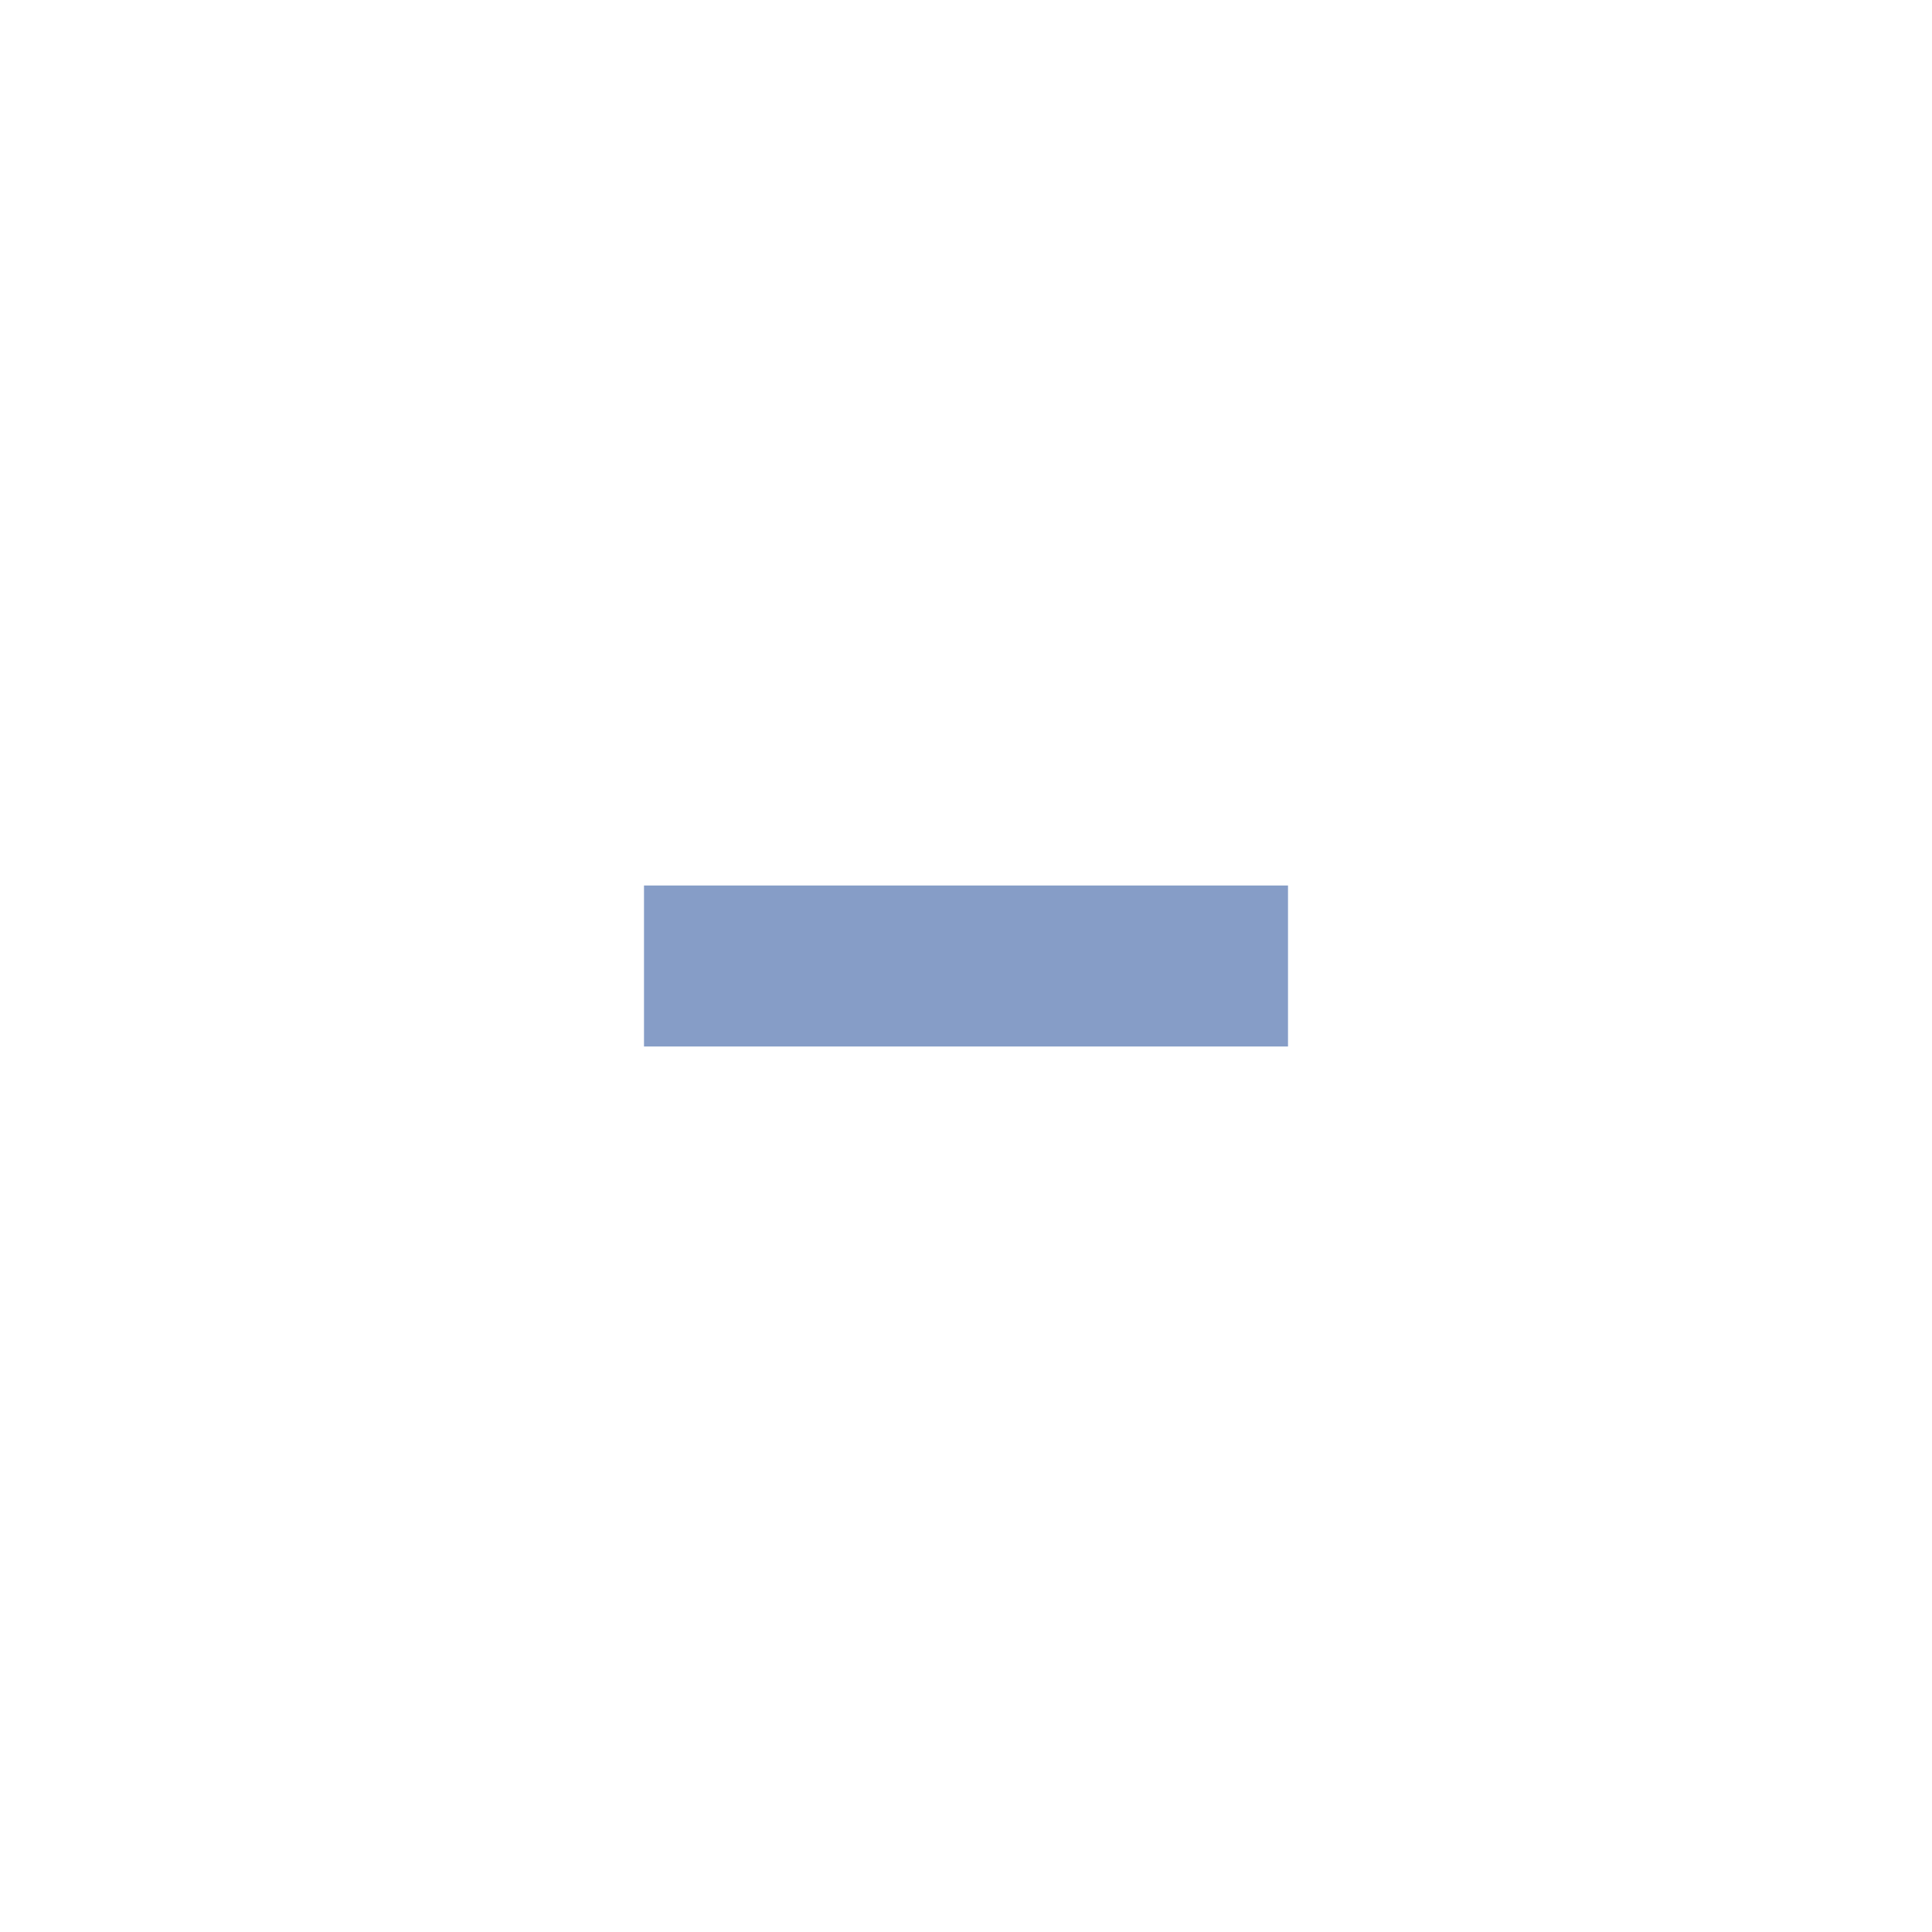
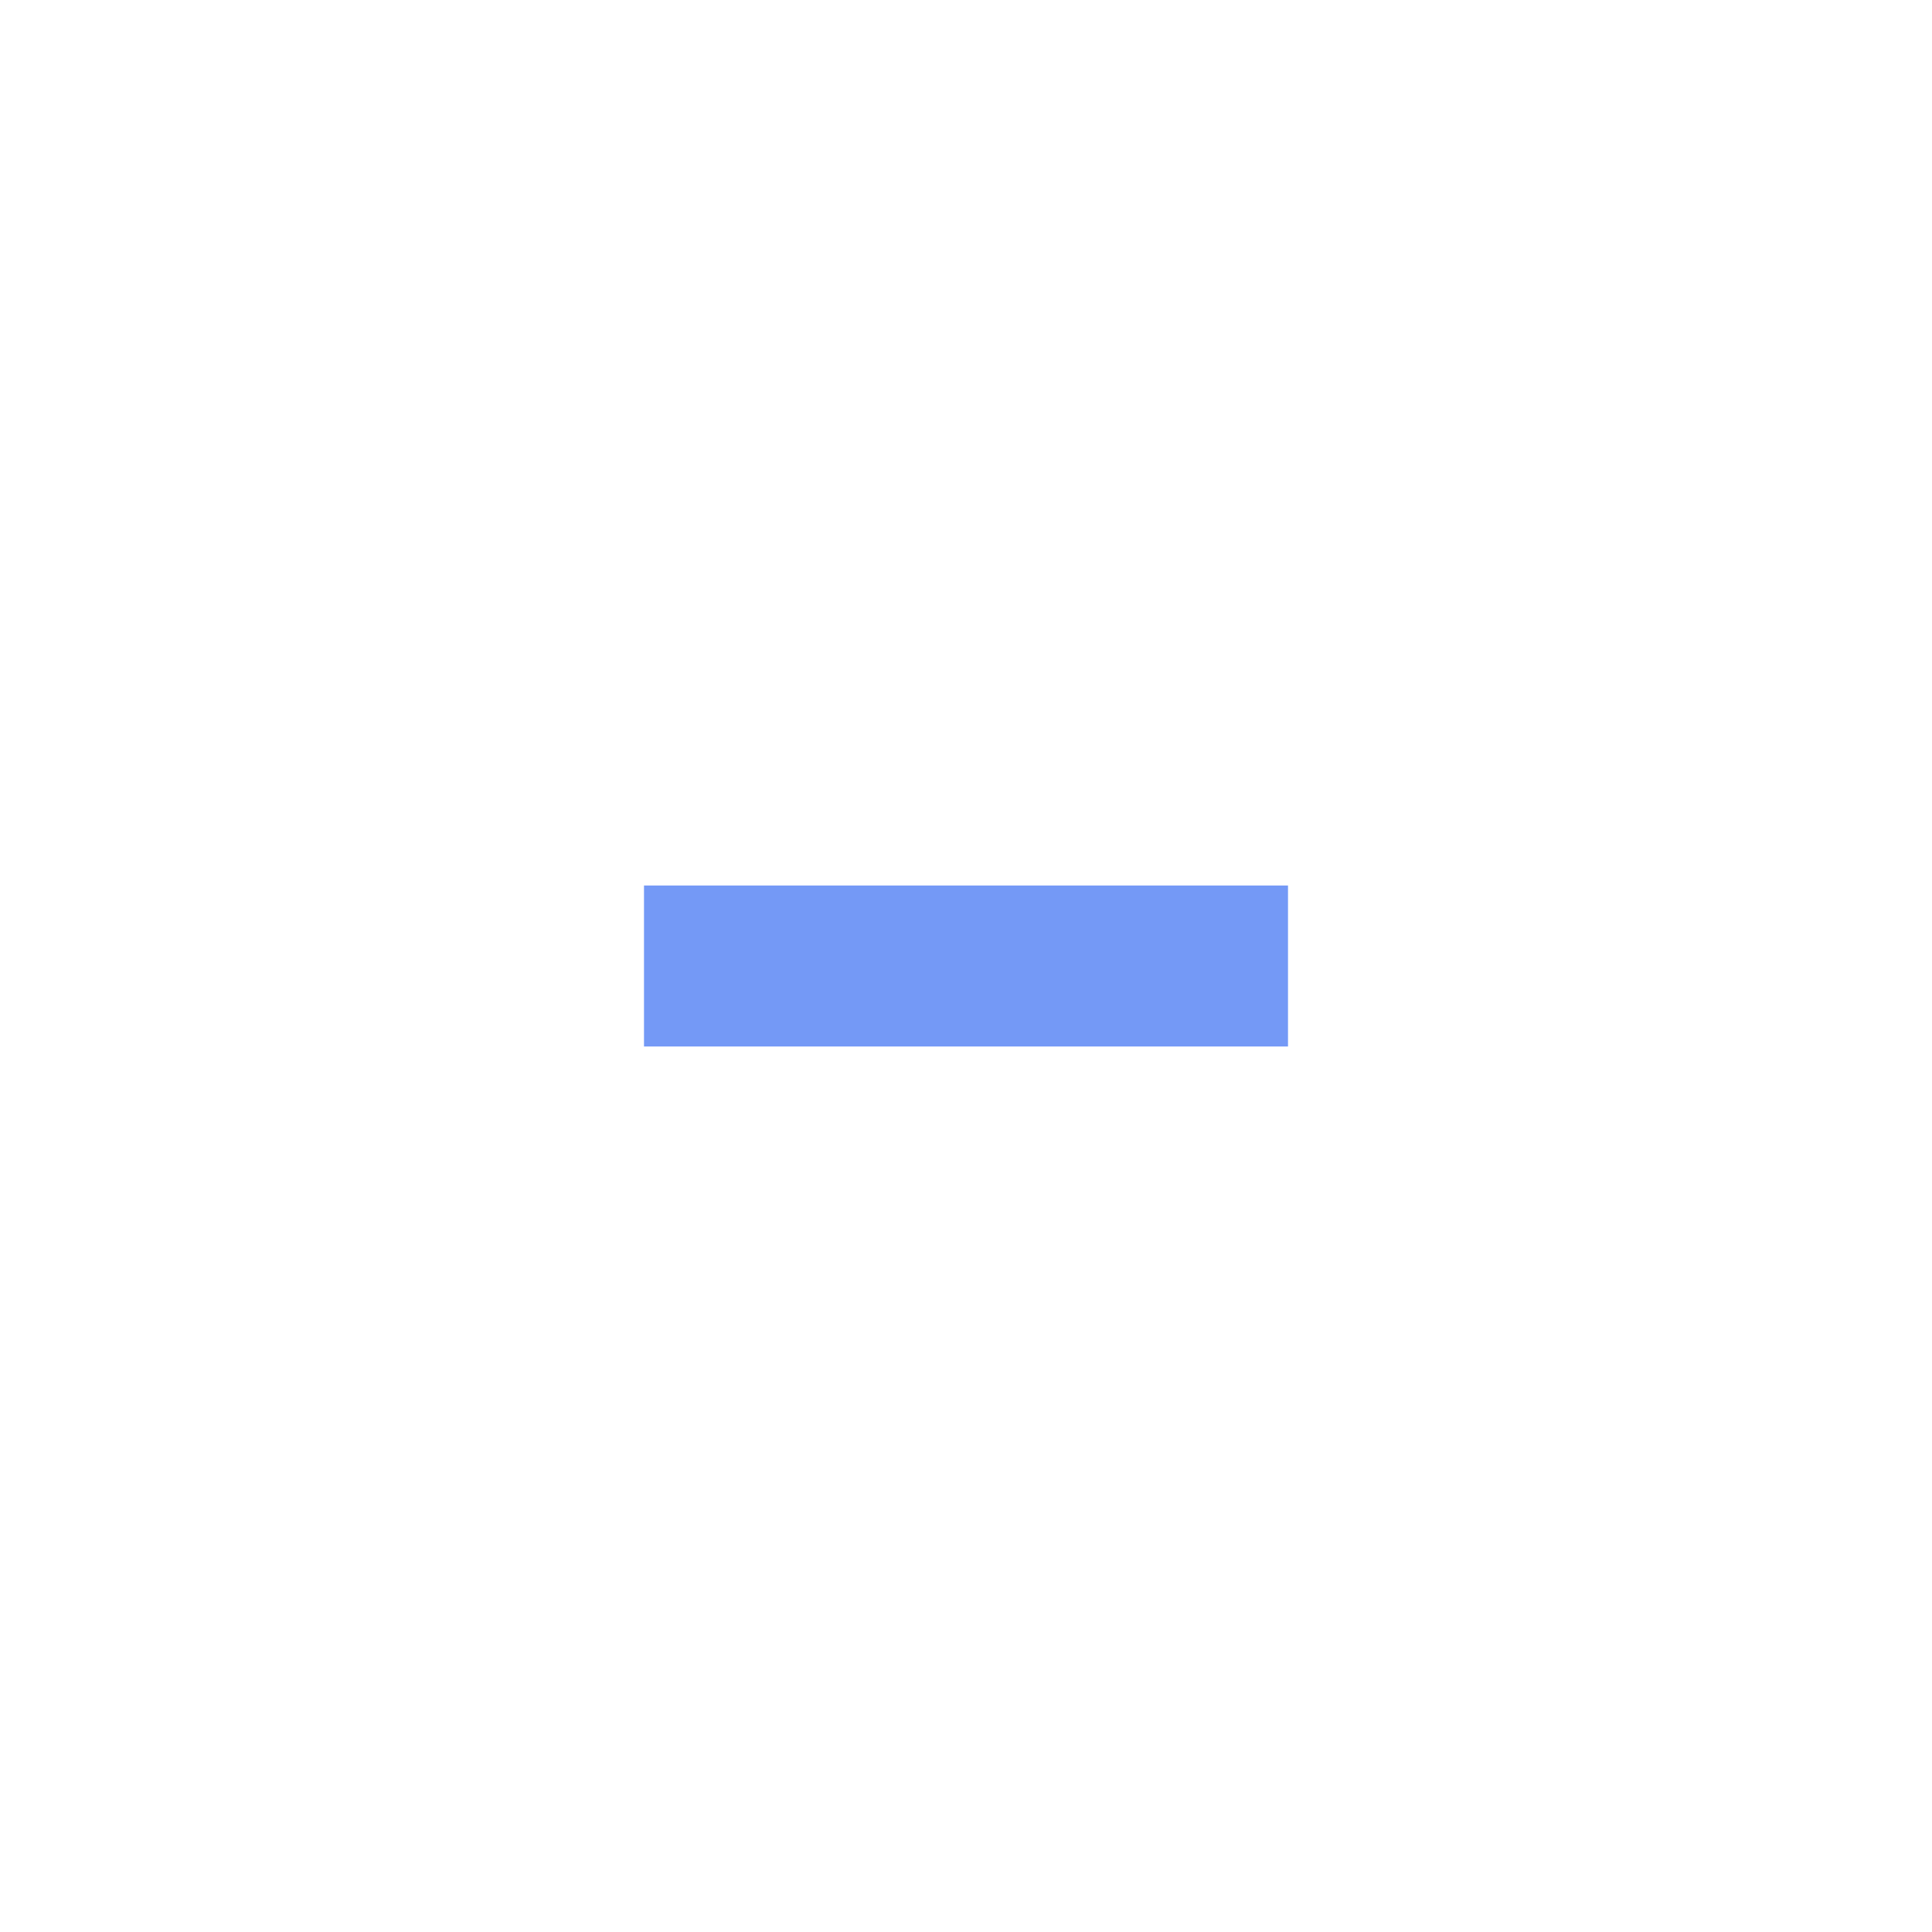
<svg xmlns="http://www.w3.org/2000/svg" version="1.1" x="0px" y="0px" width="24px" height="24px" viewBox="0 0 24 24" xml:space="preserve">
-   <rect x="8" y="11" fill="#5d7cb4" opacity="0.75" width="8" height="2" />
+   <rect x="8" y="11" fill="#4577f3" opacity="0.75" width="8" height="2" />
</svg>
